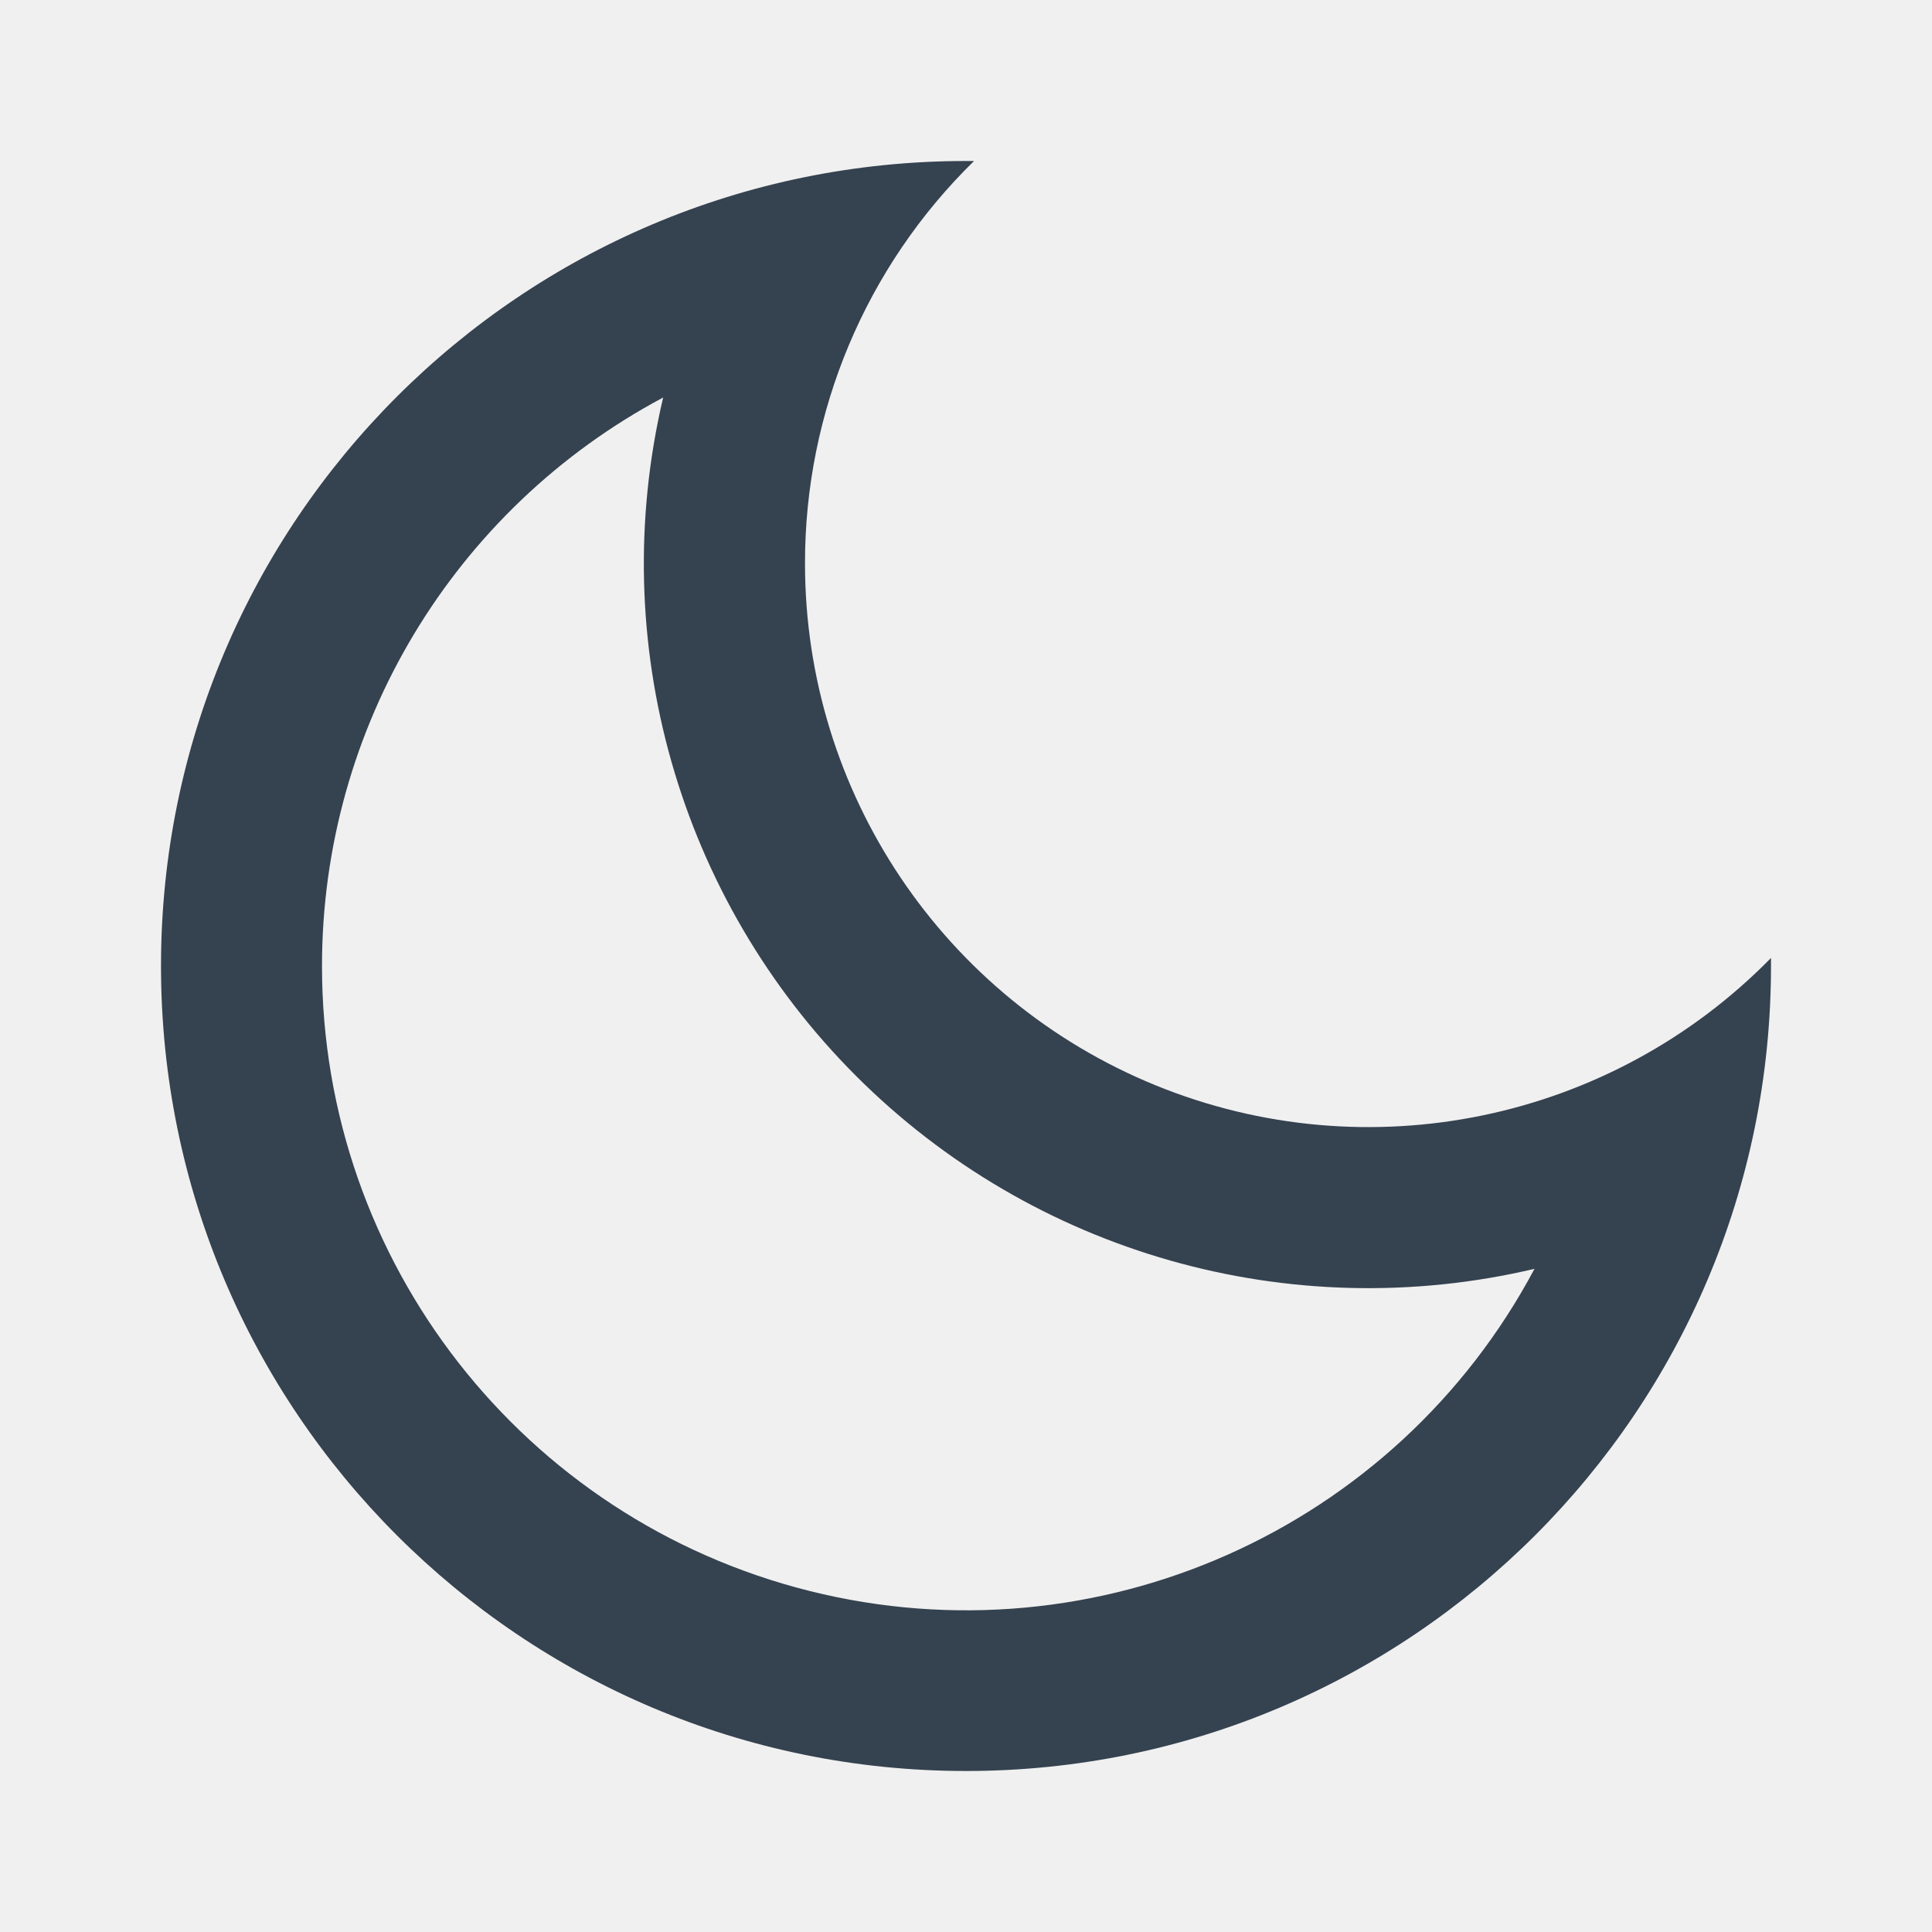
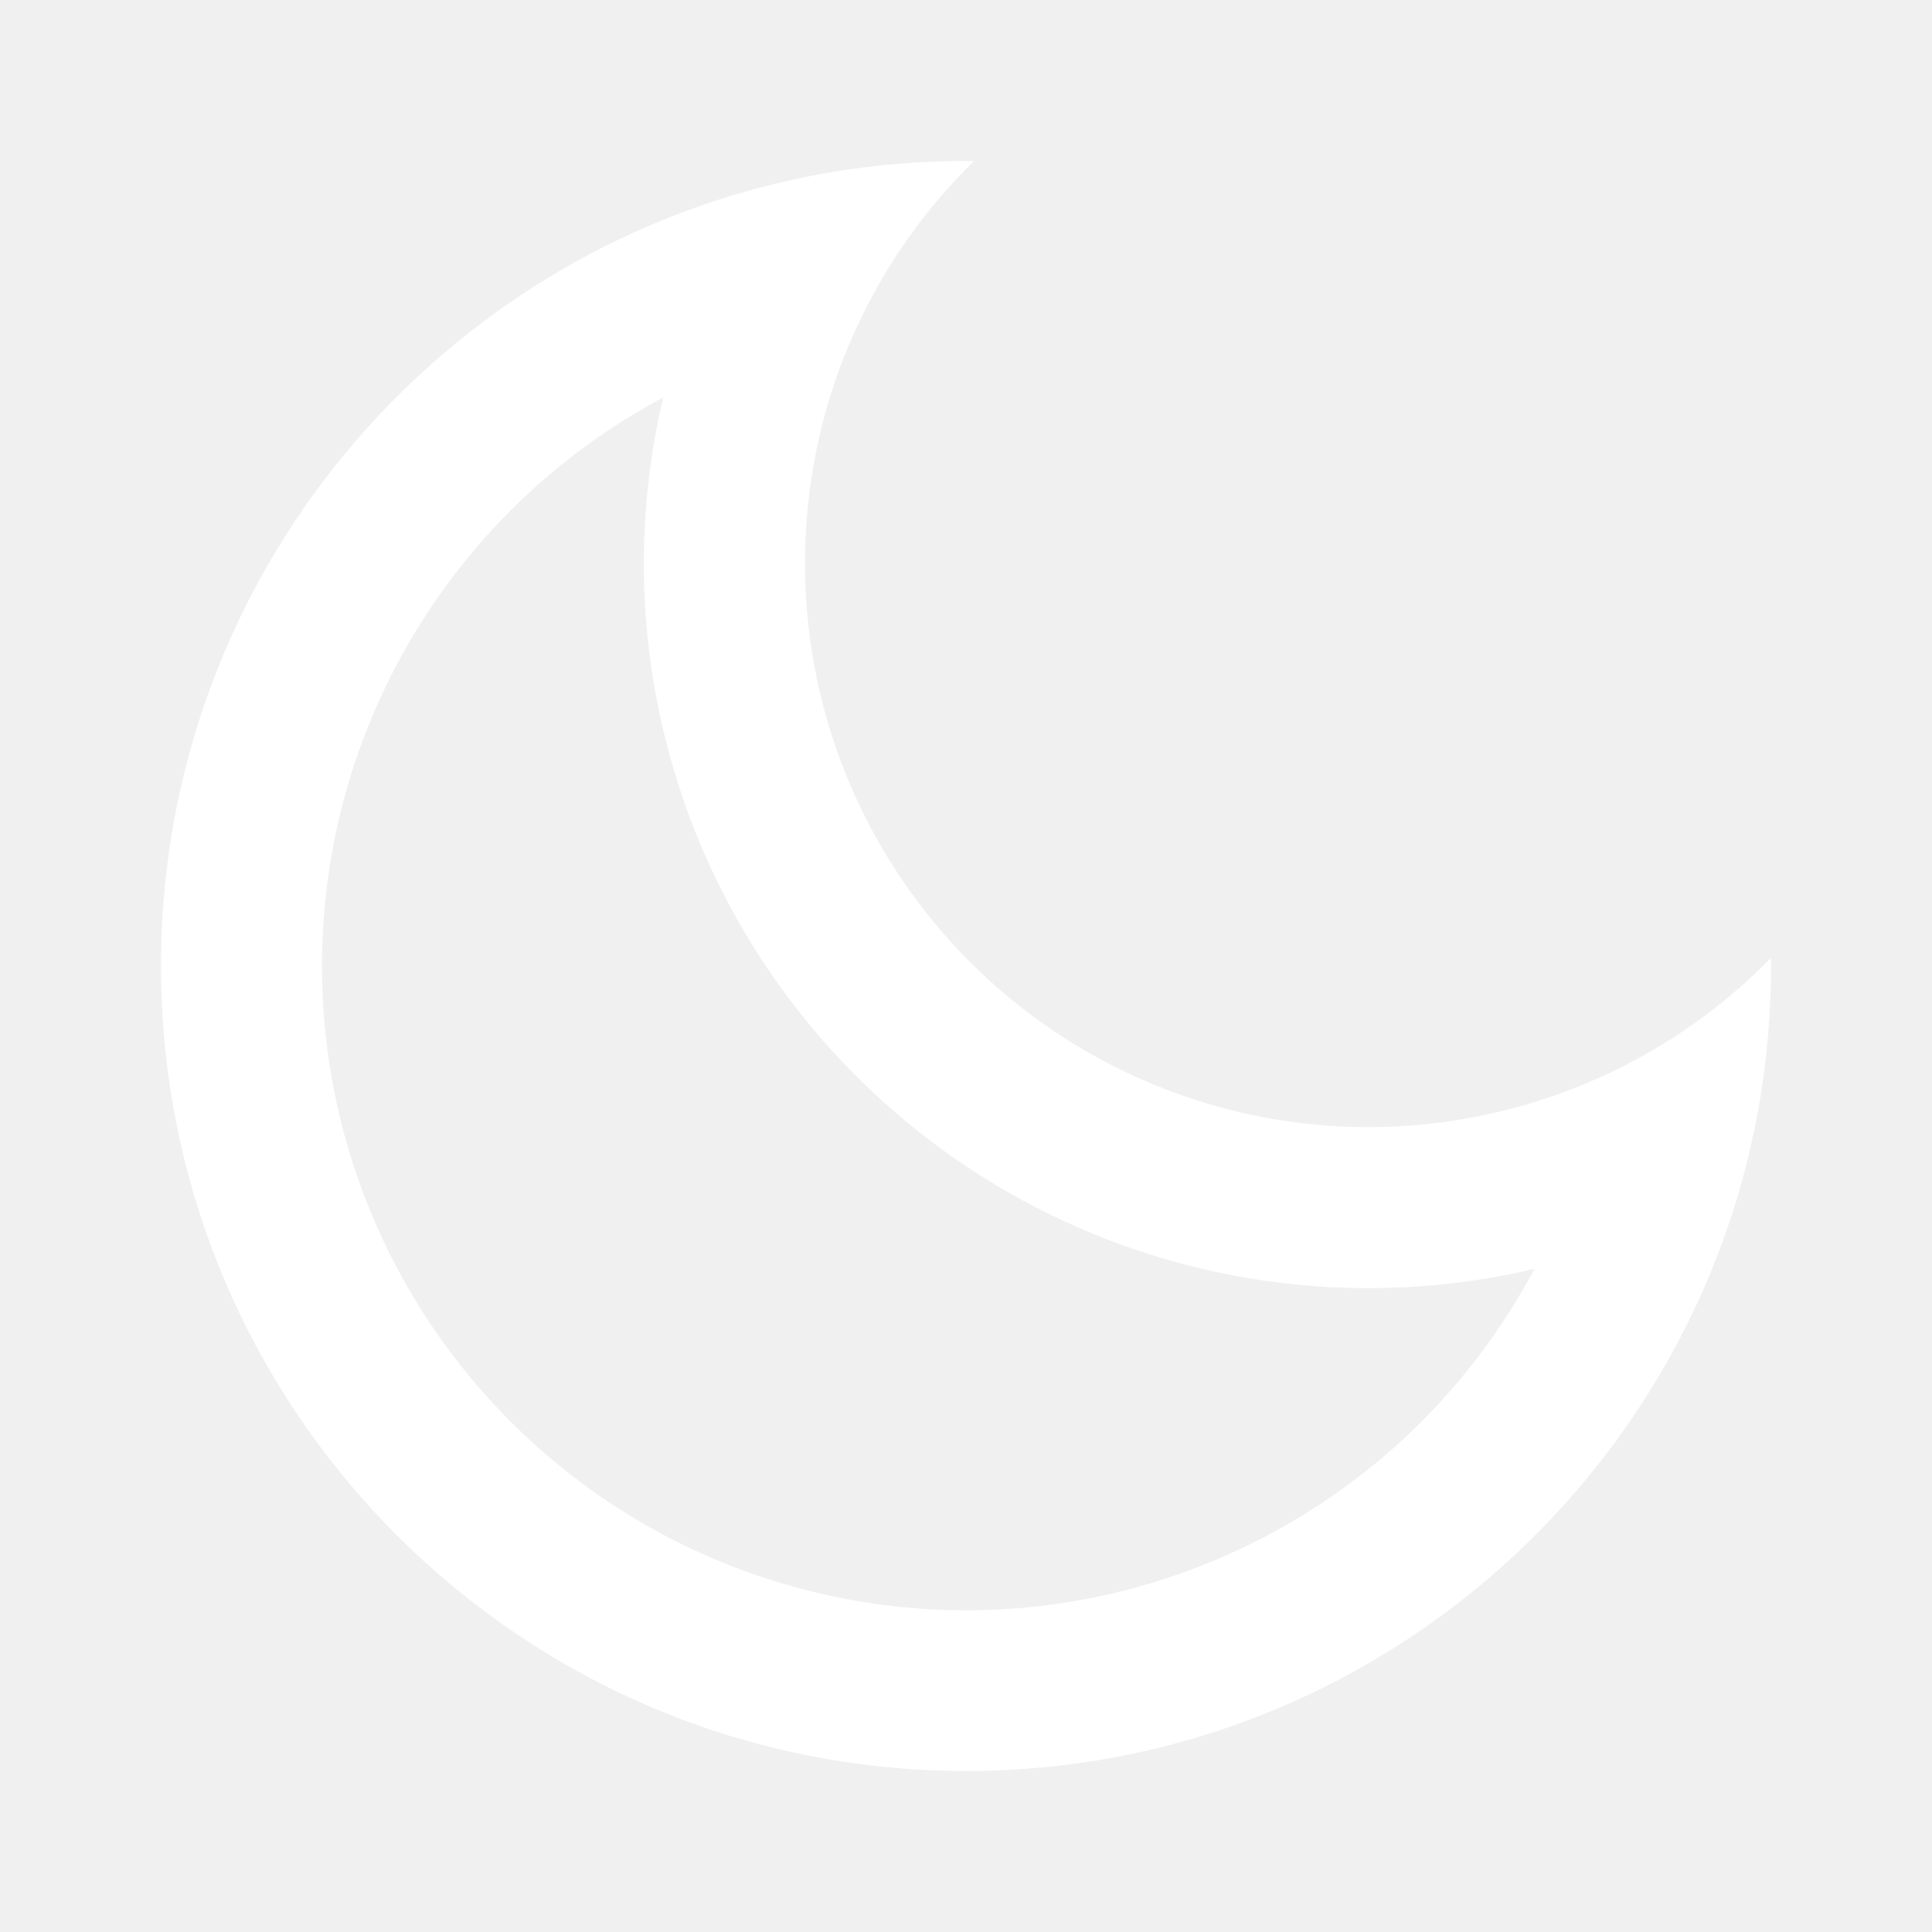
<svg xmlns="http://www.w3.org/2000/svg" viewBox="0 0 24 24" width="24" height="24">
  <path fill="none" d="M0 0h24v24H0z" />
-   <path d="M10 7a7 7 0 0 0 12 4.9v.1c0 5.523-4.477 10-10 10S2 17.523 2 12 6.477 2 12 2h.1A6.979 6.979 0 0 0 10 7zm-6 5a8 8 0 0 0 15.062 3.762A9 9 0 0 1 8.238 4.938 7.999 7.999 0 0 0 4 12z" fill="rgba(53,66,80,1)" />
+   <path d="M10 7a7 7 0 0 0 12 4.9v.1c0 5.523-4.477 10-10 10S2 17.523 2 12 6.477 2 12 2h.1A6.979 6.979 0 0 0 10 7zm-6 5a8 8 0 0 0 15.062 3.762A9 9 0 0 1 8.238 4.938 7.999 7.999 0 0 0 4 12z" fill="#fff" />
</svg>
